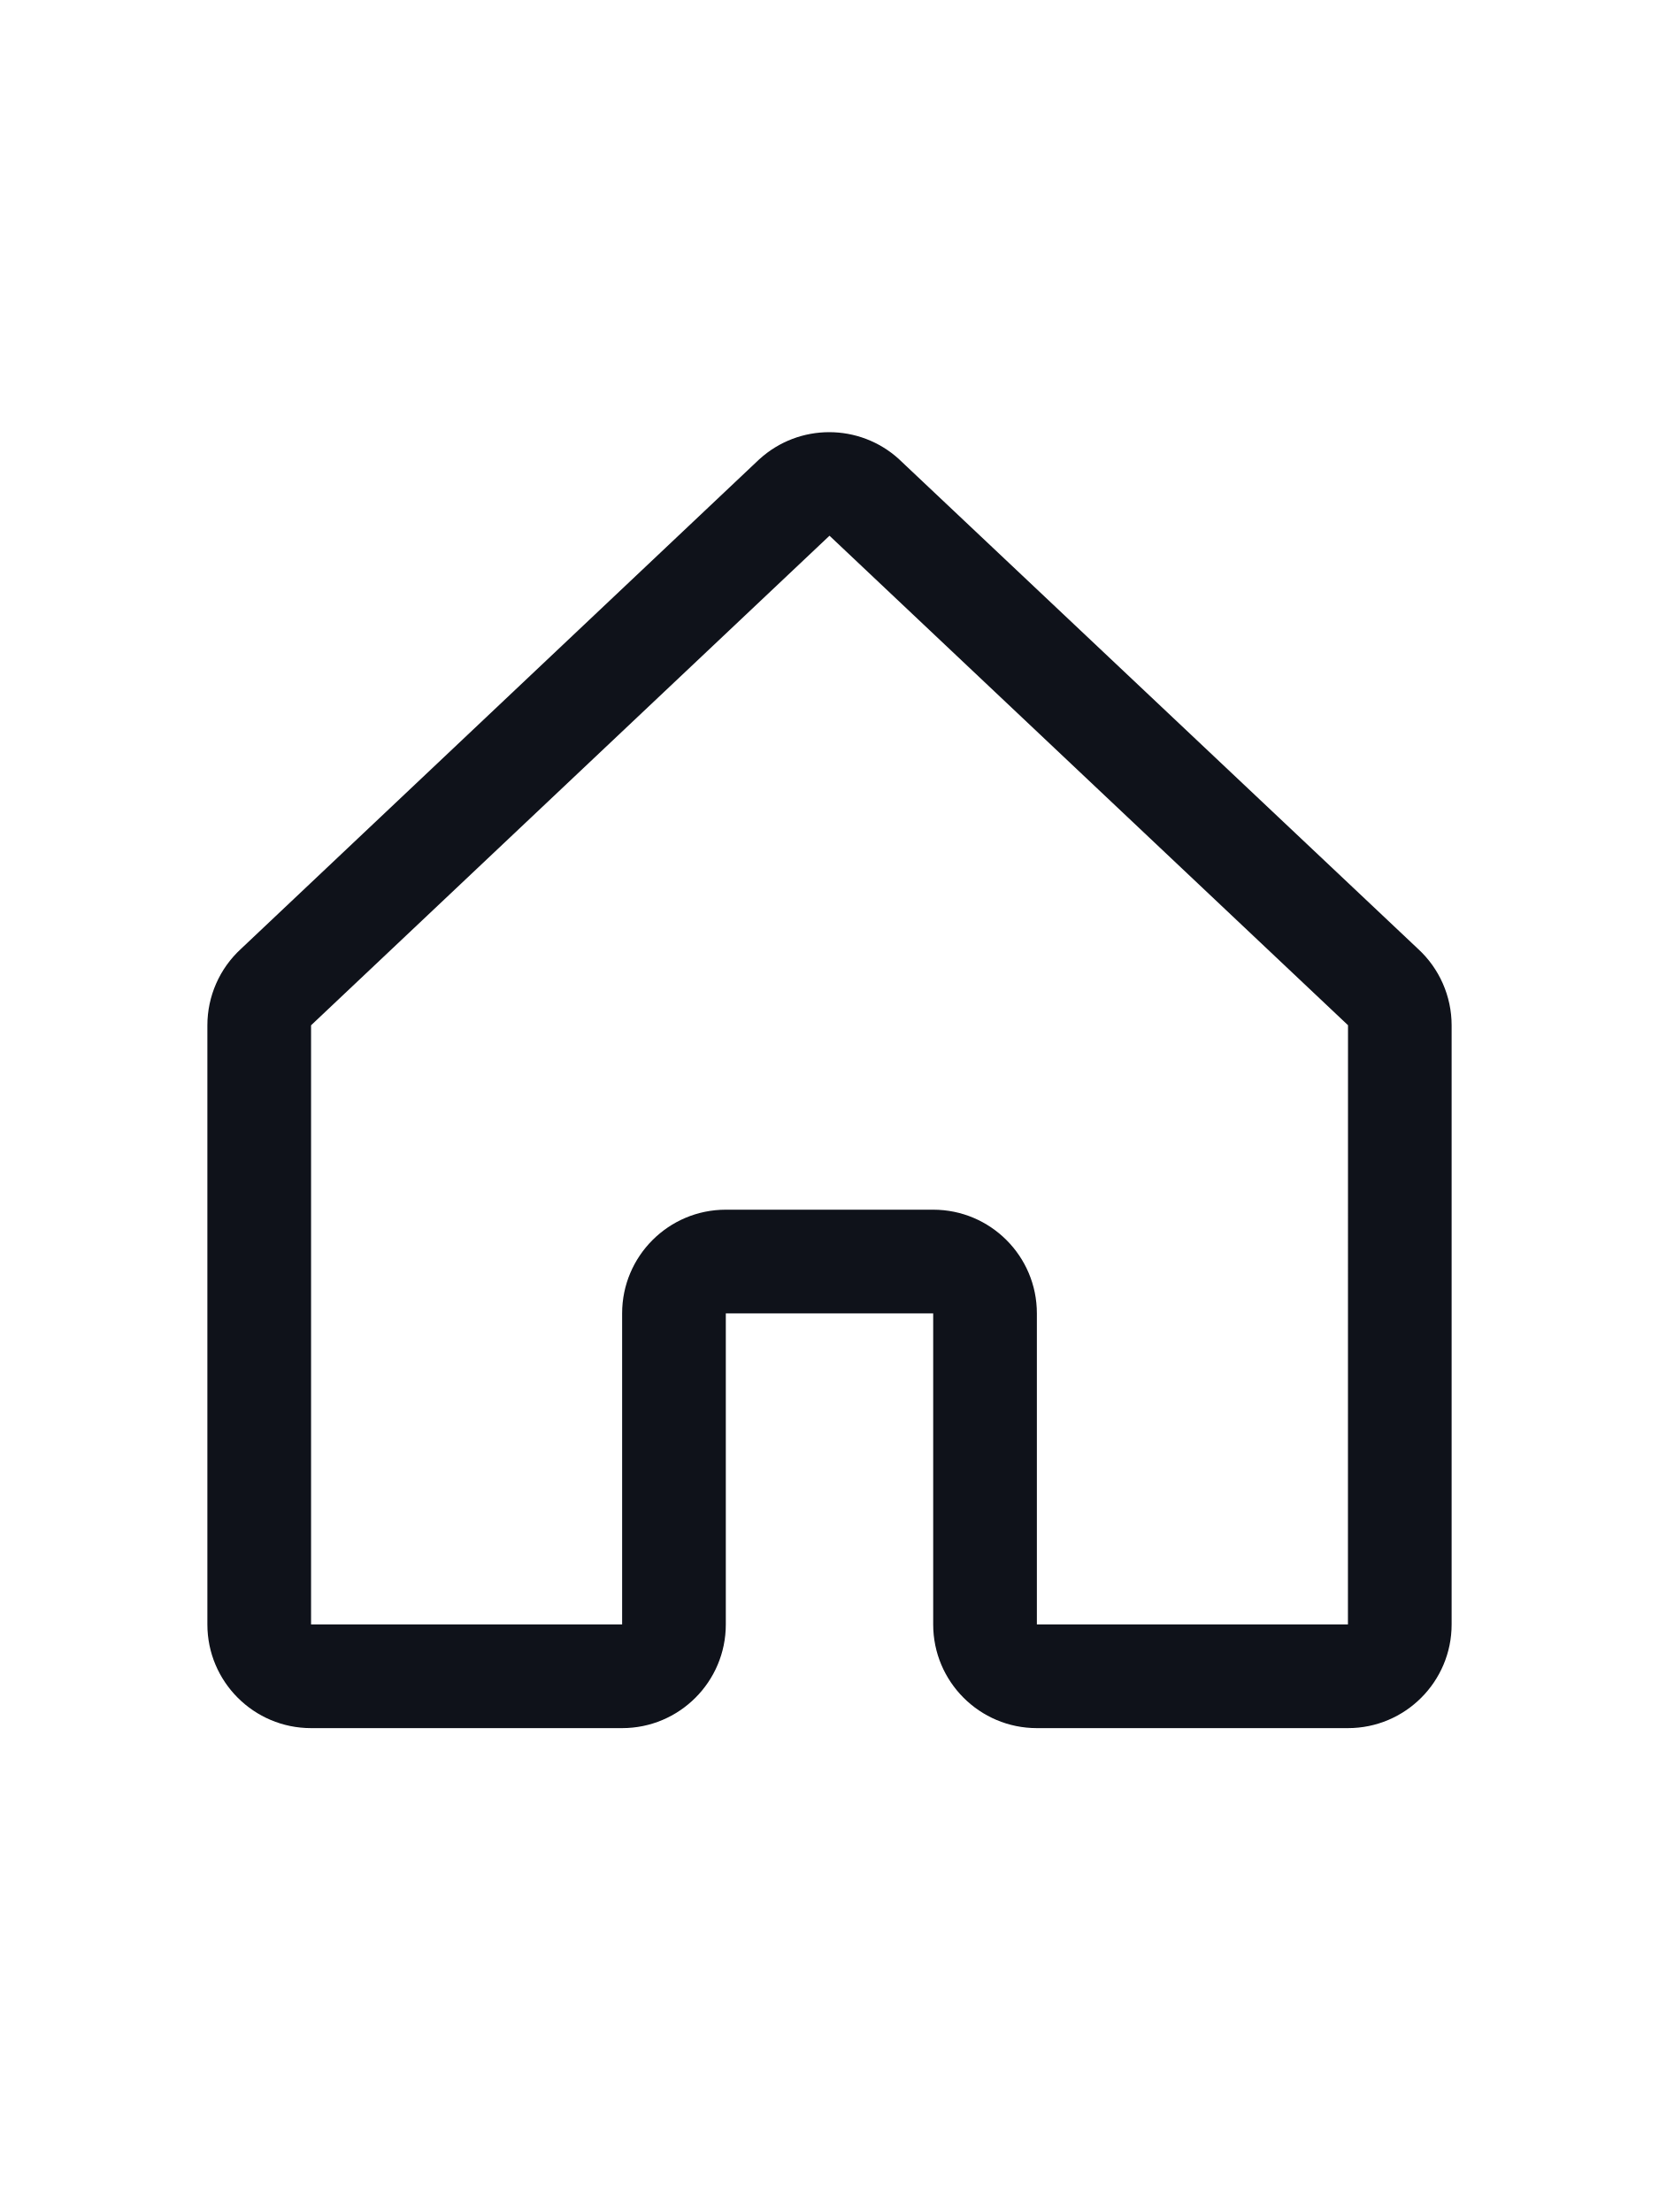
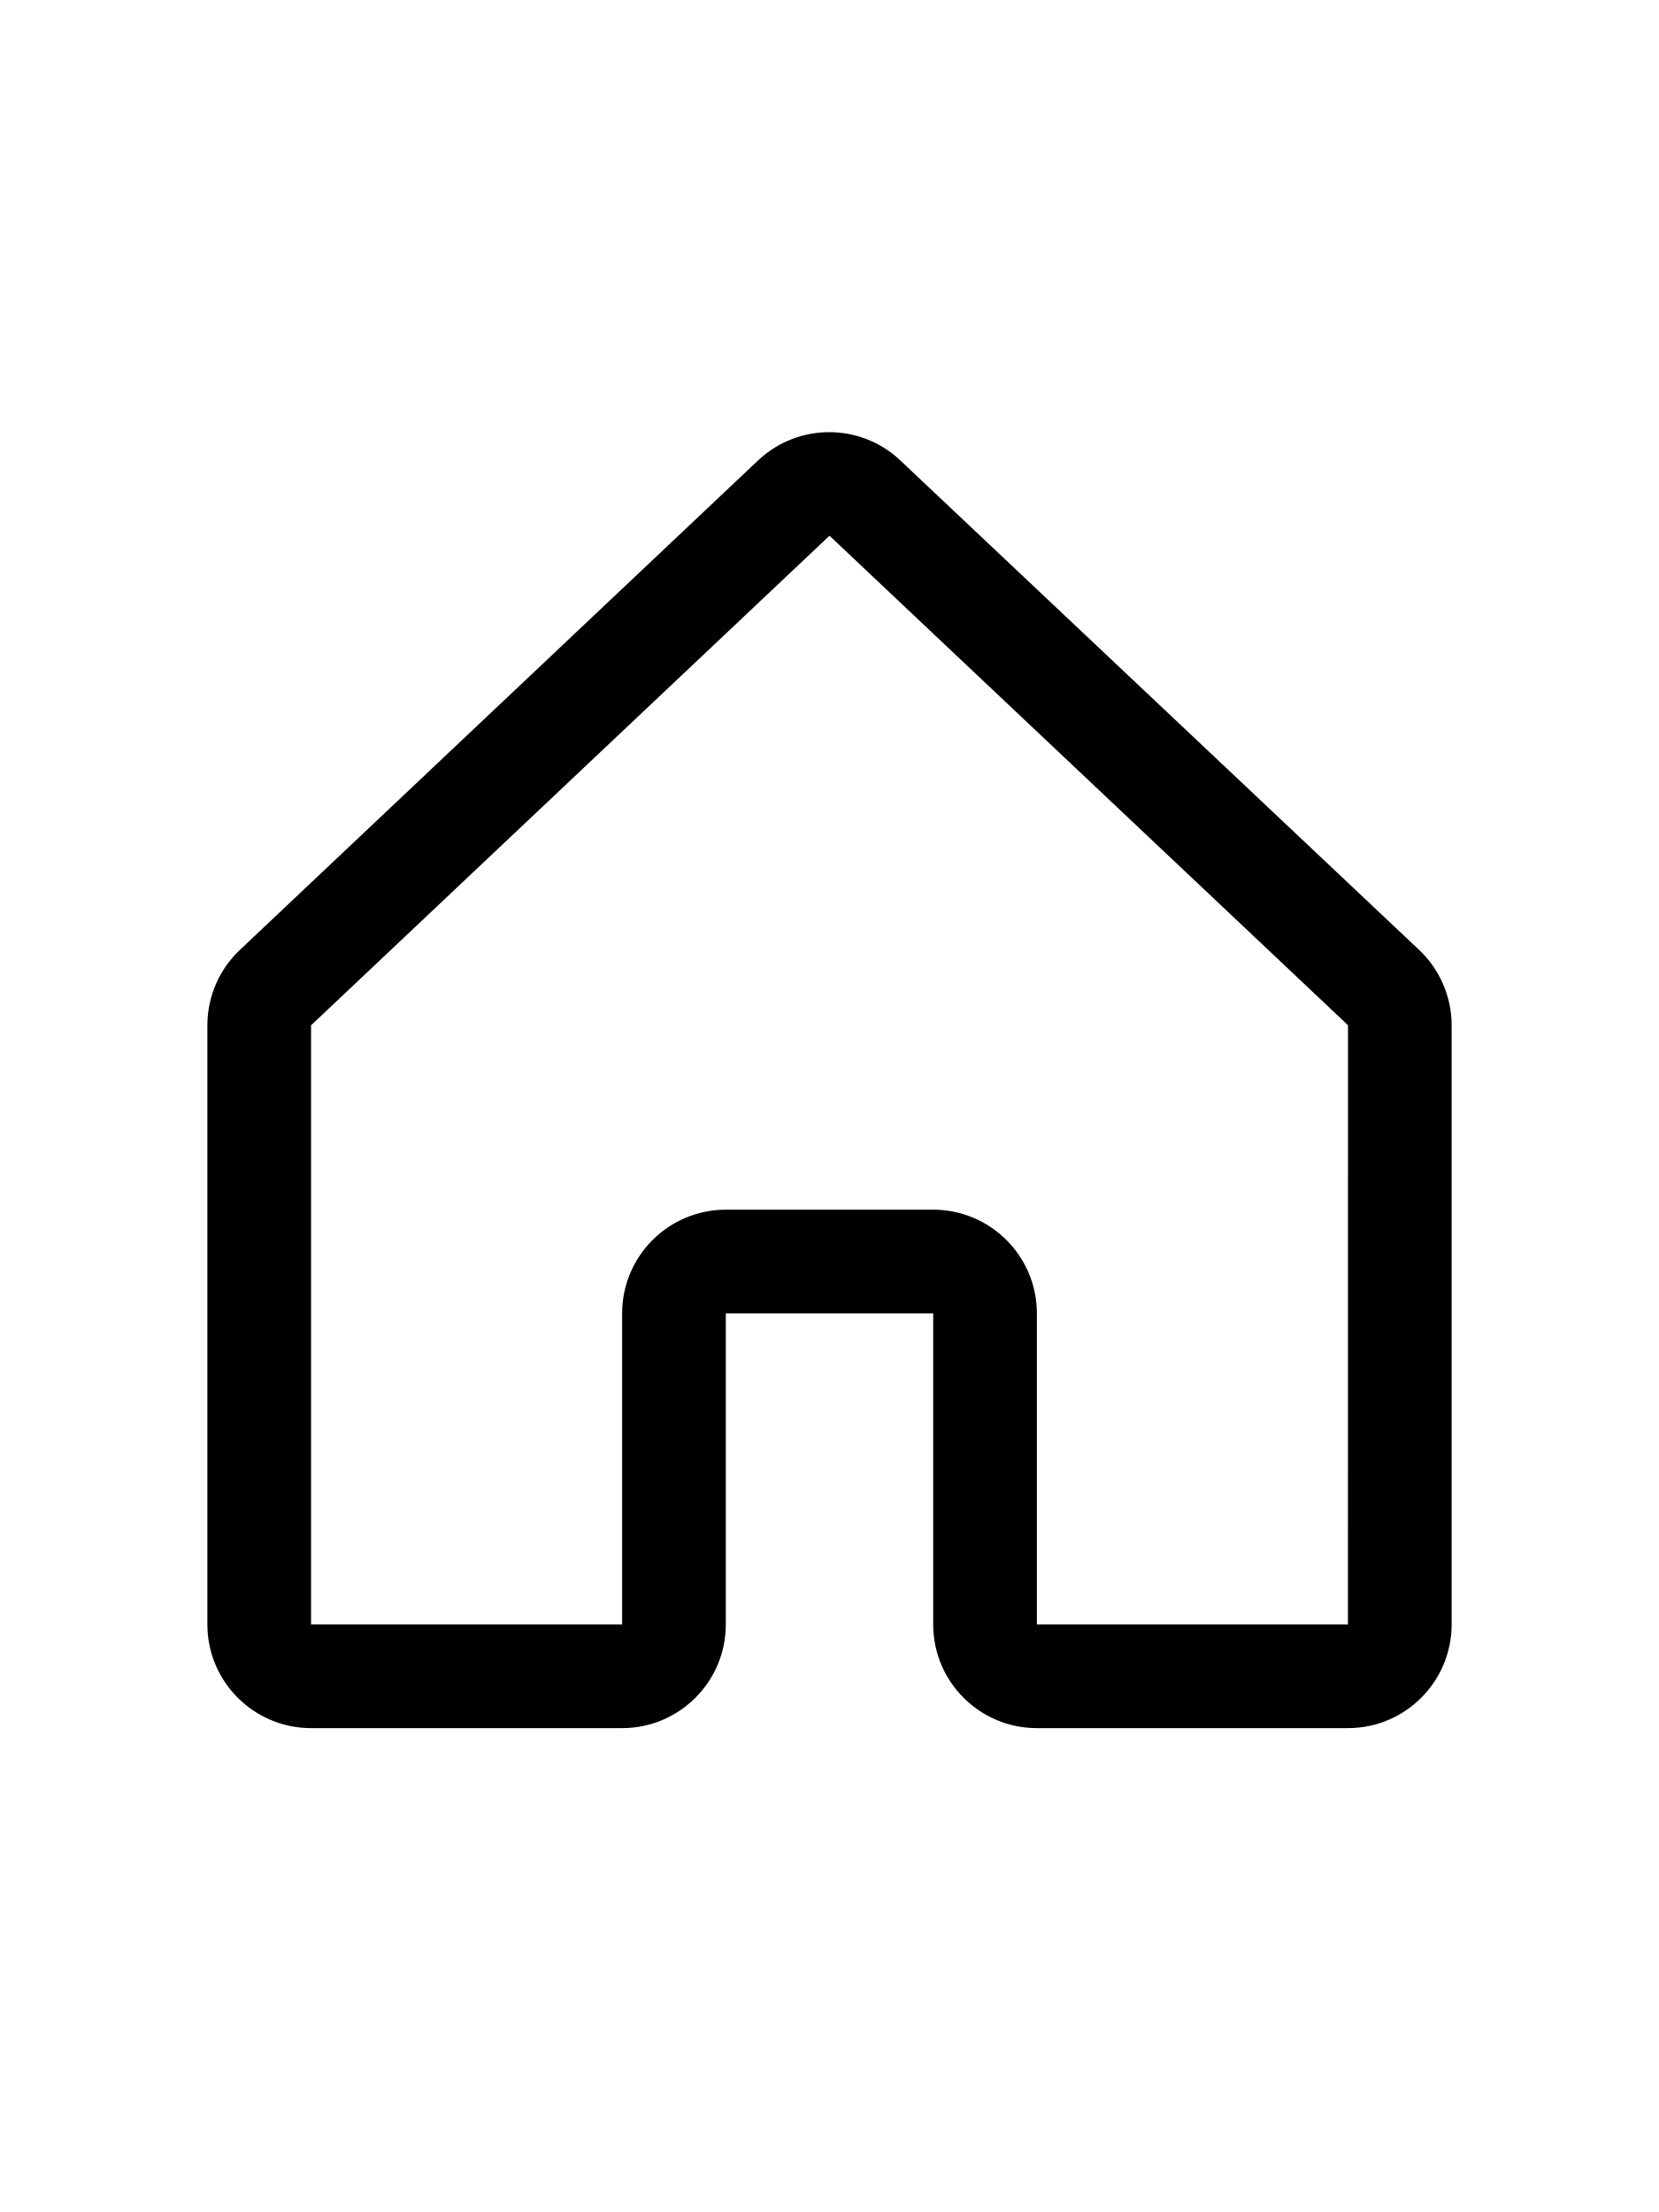
<svg xmlns="http://www.w3.org/2000/svg" fill="none" version="1.1" width="24" height="32" viewBox="0 0 24 32">
  <defs>
    <clipPath id="master_svg0_11_03312">
      <rect x="0" y="4" width="24" height="24" rx="0" />
    </clipPath>
  </defs>
  <g>
    <g clip-path="url(#master_svg0_11_03312)">
      <g>
-         <path d="M20.515,13.728C20.515,13.728,13.015,6.652,13.015,6.652C13.012,6.649,13.008,6.646,13.005,6.642C12.433,6.122,11.559,6.122,10.987,6.642C10.987,6.642,10.976,6.652,10.976,6.652C10.976,6.652,3.485,13.728,3.485,13.728C3.176,14.012,3,14.413,3,14.833C3,14.833,3,23.5,3,23.5C3,24.328,3.672,25,4.5,25C4.5,25,9,25,9,25C9.828,25,10.5,24.328,10.5,23.5C10.5,23.5,10.5,19,10.5,19C10.5,19,13.5,19,13.5,19C13.5,19,13.5,23.5,13.5,23.5C13.5,24.328,14.172,25,15,25C15,25,19.5,25,19.5,25C20.328,25,21,24.328,21,23.5C21,23.5,21,14.833,21,14.833C21,14.413,20.824,14.012,20.515,13.728C20.515,13.728,20.515,13.728,20.515,13.728ZM19.5,23.5C19.5,23.5,15,23.5,15,23.5C15,23.5,15,19,15,19C15,18.172,14.328,17.5,13.5,17.5C13.5,17.5,10.5,17.5,10.5,17.5C9.672,17.5,9,18.172,9,19C9,19,9,23.5,9,23.5C9,23.5,4.5,23.5,4.5,23.5C4.5,23.5,4.5,14.833,4.5,14.833C4.5,14.833,4.51,14.823,4.51,14.823C4.51,14.823,12,7.75,12,7.75C12,7.75,19.491,14.822,19.491,14.822C19.491,14.822,19.501,14.831,19.501,14.831C19.501,14.831,19.5,23.5,19.5,23.5Z" fill-rule="evenodd" fill="#0F121A" fill-opacity="1" />
+         <path d="M20.515,13.728C20.515,13.728,13.015,6.652,13.015,6.652C13.012,6.649,13.008,6.646,13.005,6.642C12.433,6.122,11.559,6.122,10.987,6.642C10.987,6.642,10.976,6.652,10.976,6.652C10.976,6.652,3.485,13.728,3.485,13.728C3.176,14.012,3,14.413,3,14.833C3,14.833,3,23.5,3,23.5C3,24.328,3.672,25,4.5,25C4.5,25,9,25,9,25C9.828,25,10.5,24.328,10.5,23.5C10.5,23.5,10.5,19,10.5,19C10.5,19,13.5,19,13.5,19C13.5,19,13.5,23.5,13.5,23.5C13.5,24.328,14.172,25,15,25C15,25,19.5,25,19.5,25C20.328,25,21,24.328,21,23.5C21,23.5,21,14.833,21,14.833C21,14.413,20.824,14.012,20.515,13.728C20.515,13.728,20.515,13.728,20.515,13.728ZM19.5,23.5C19.5,23.5,15,23.5,15,23.5C15,23.5,15,19,15,19C15,18.172,14.328,17.5,13.5,17.5C13.5,17.5,10.5,17.5,10.5,17.5C9.672,17.5,9,18.172,9,19C9,19,9,23.5,9,23.5C9,23.5,4.5,23.5,4.5,23.5C4.5,23.5,4.5,14.833,4.5,14.833C4.5,14.833,4.51,14.823,4.51,14.823C4.51,14.823,12,7.75,12,7.75C12,7.75,19.491,14.822,19.491,14.822C19.491,14.822,19.501,14.831,19.501,14.831C19.501,14.831,19.5,23.5,19.5,23.5Z" fill-rule="evenodd" fill="currentColor" fill-opacity="1" />
      </g>
      <g />
    </g>
  </g>
</svg>
